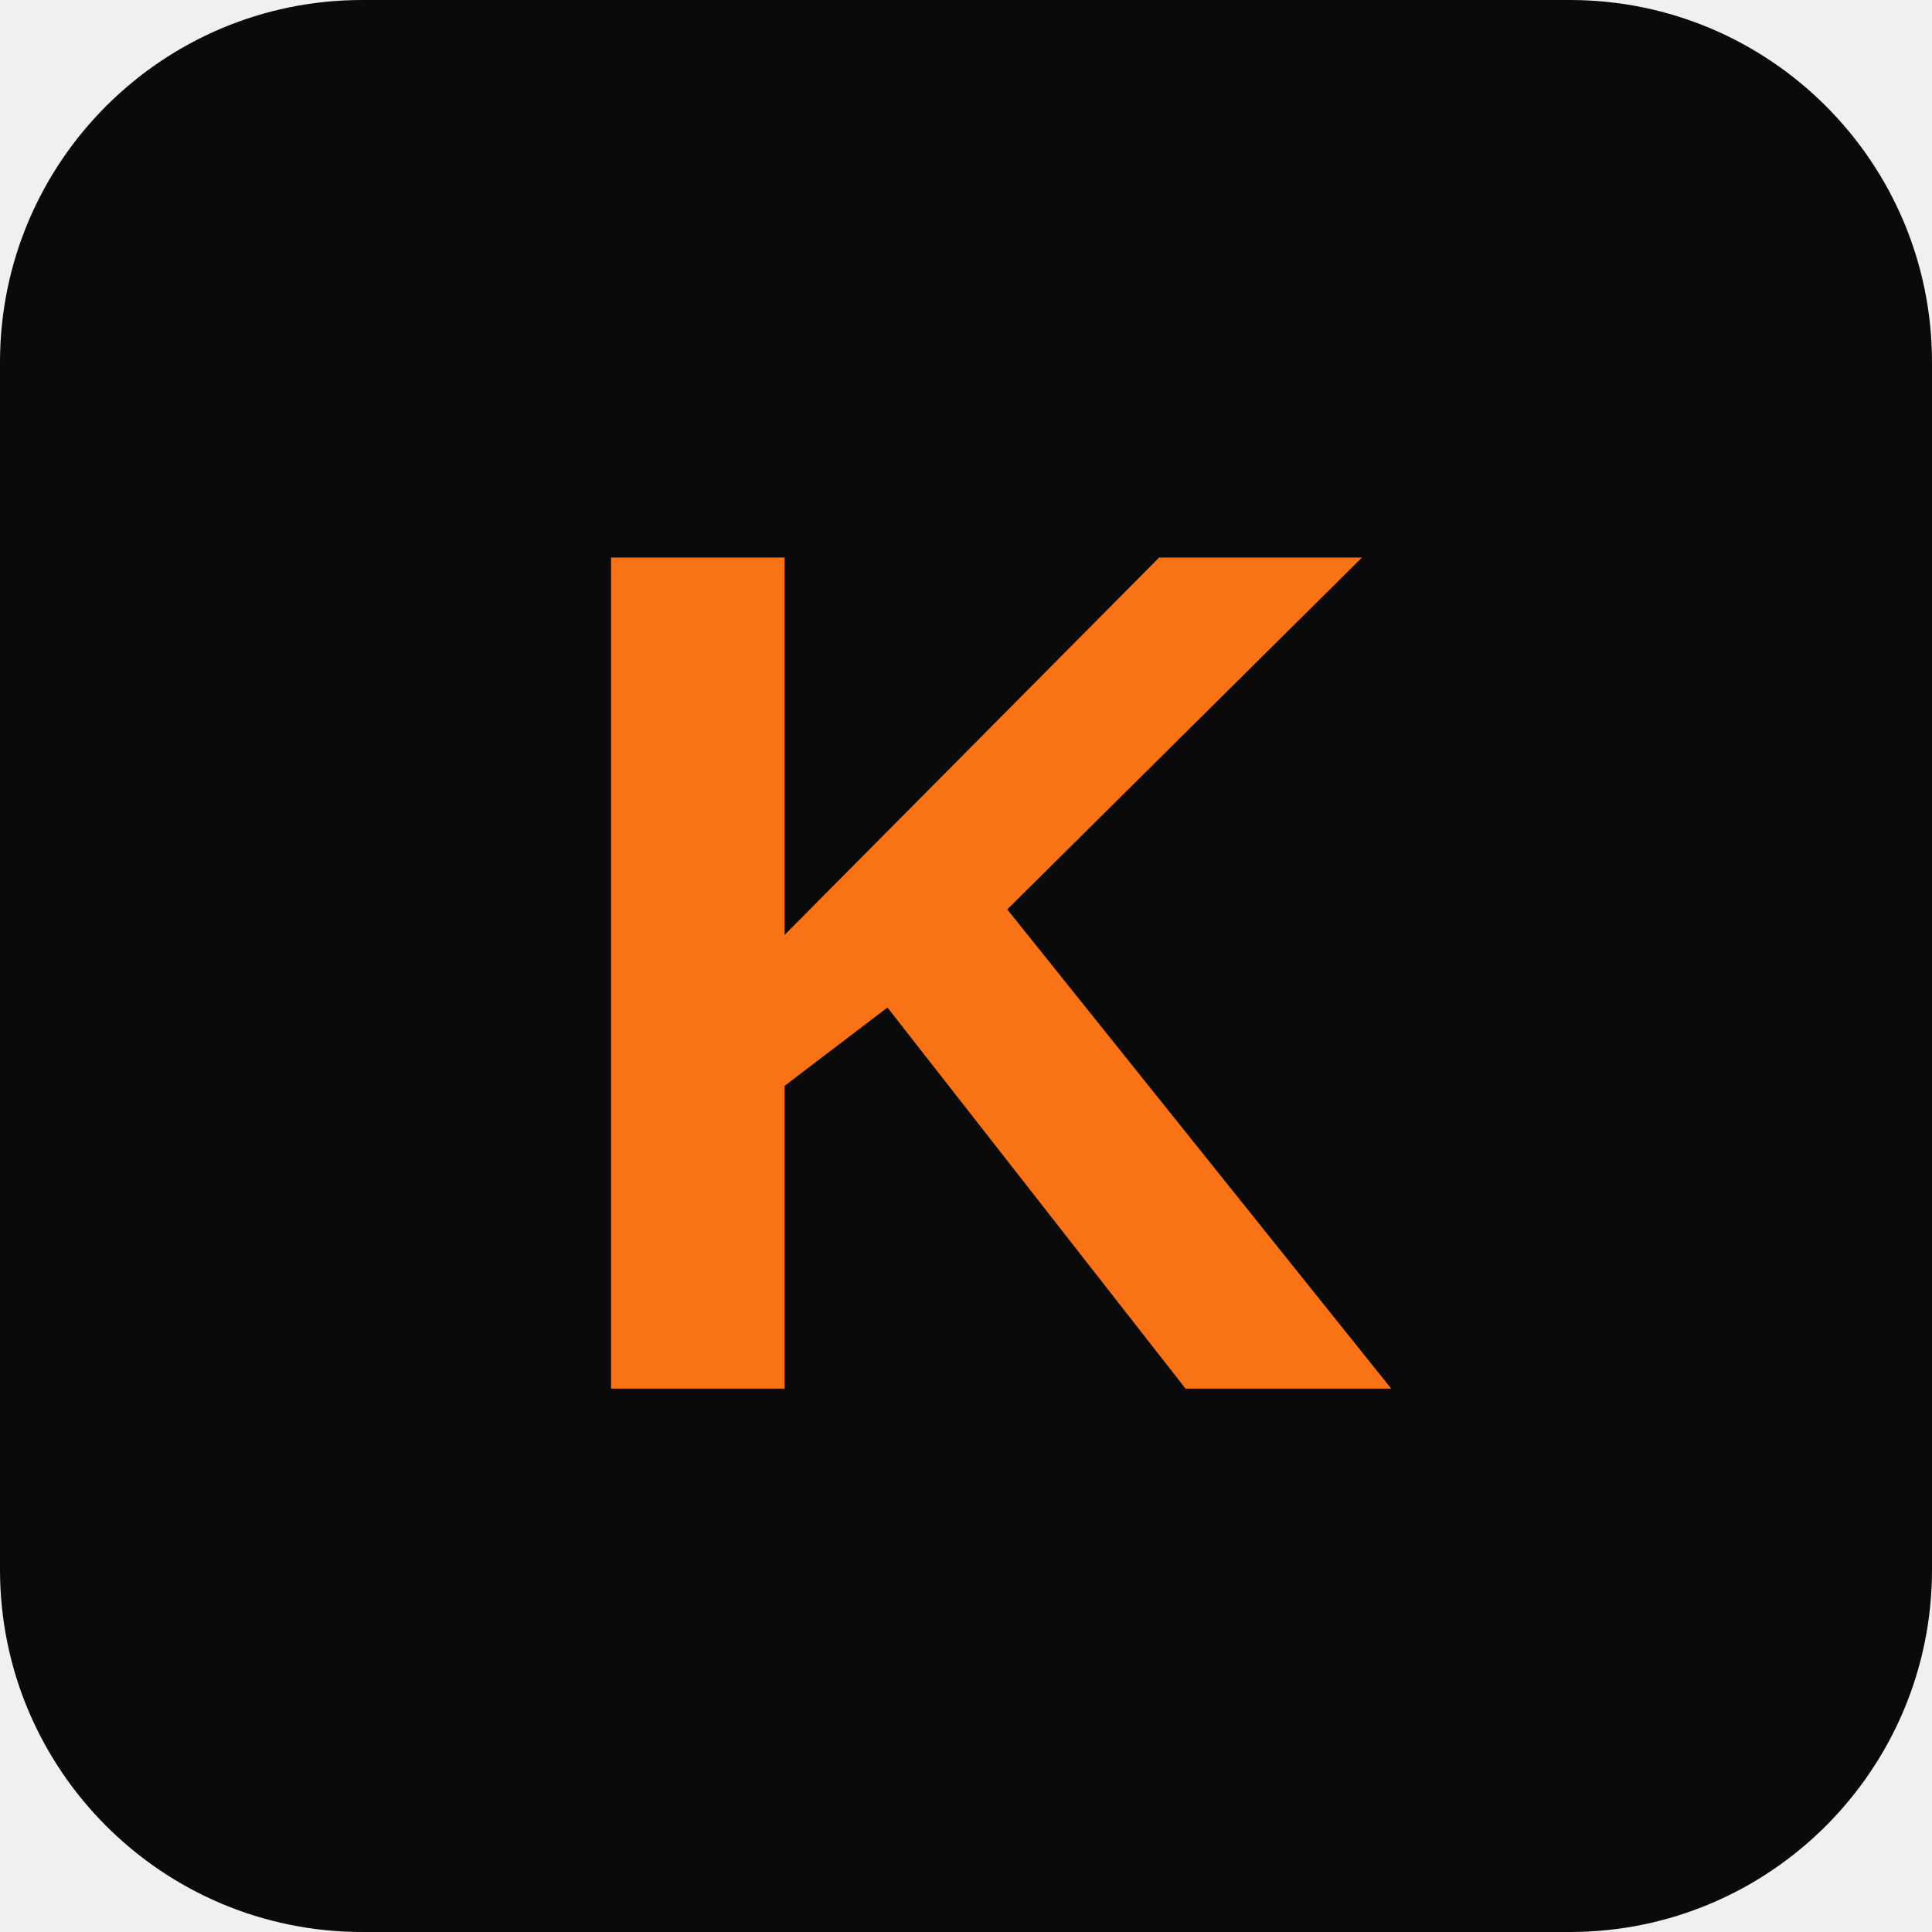
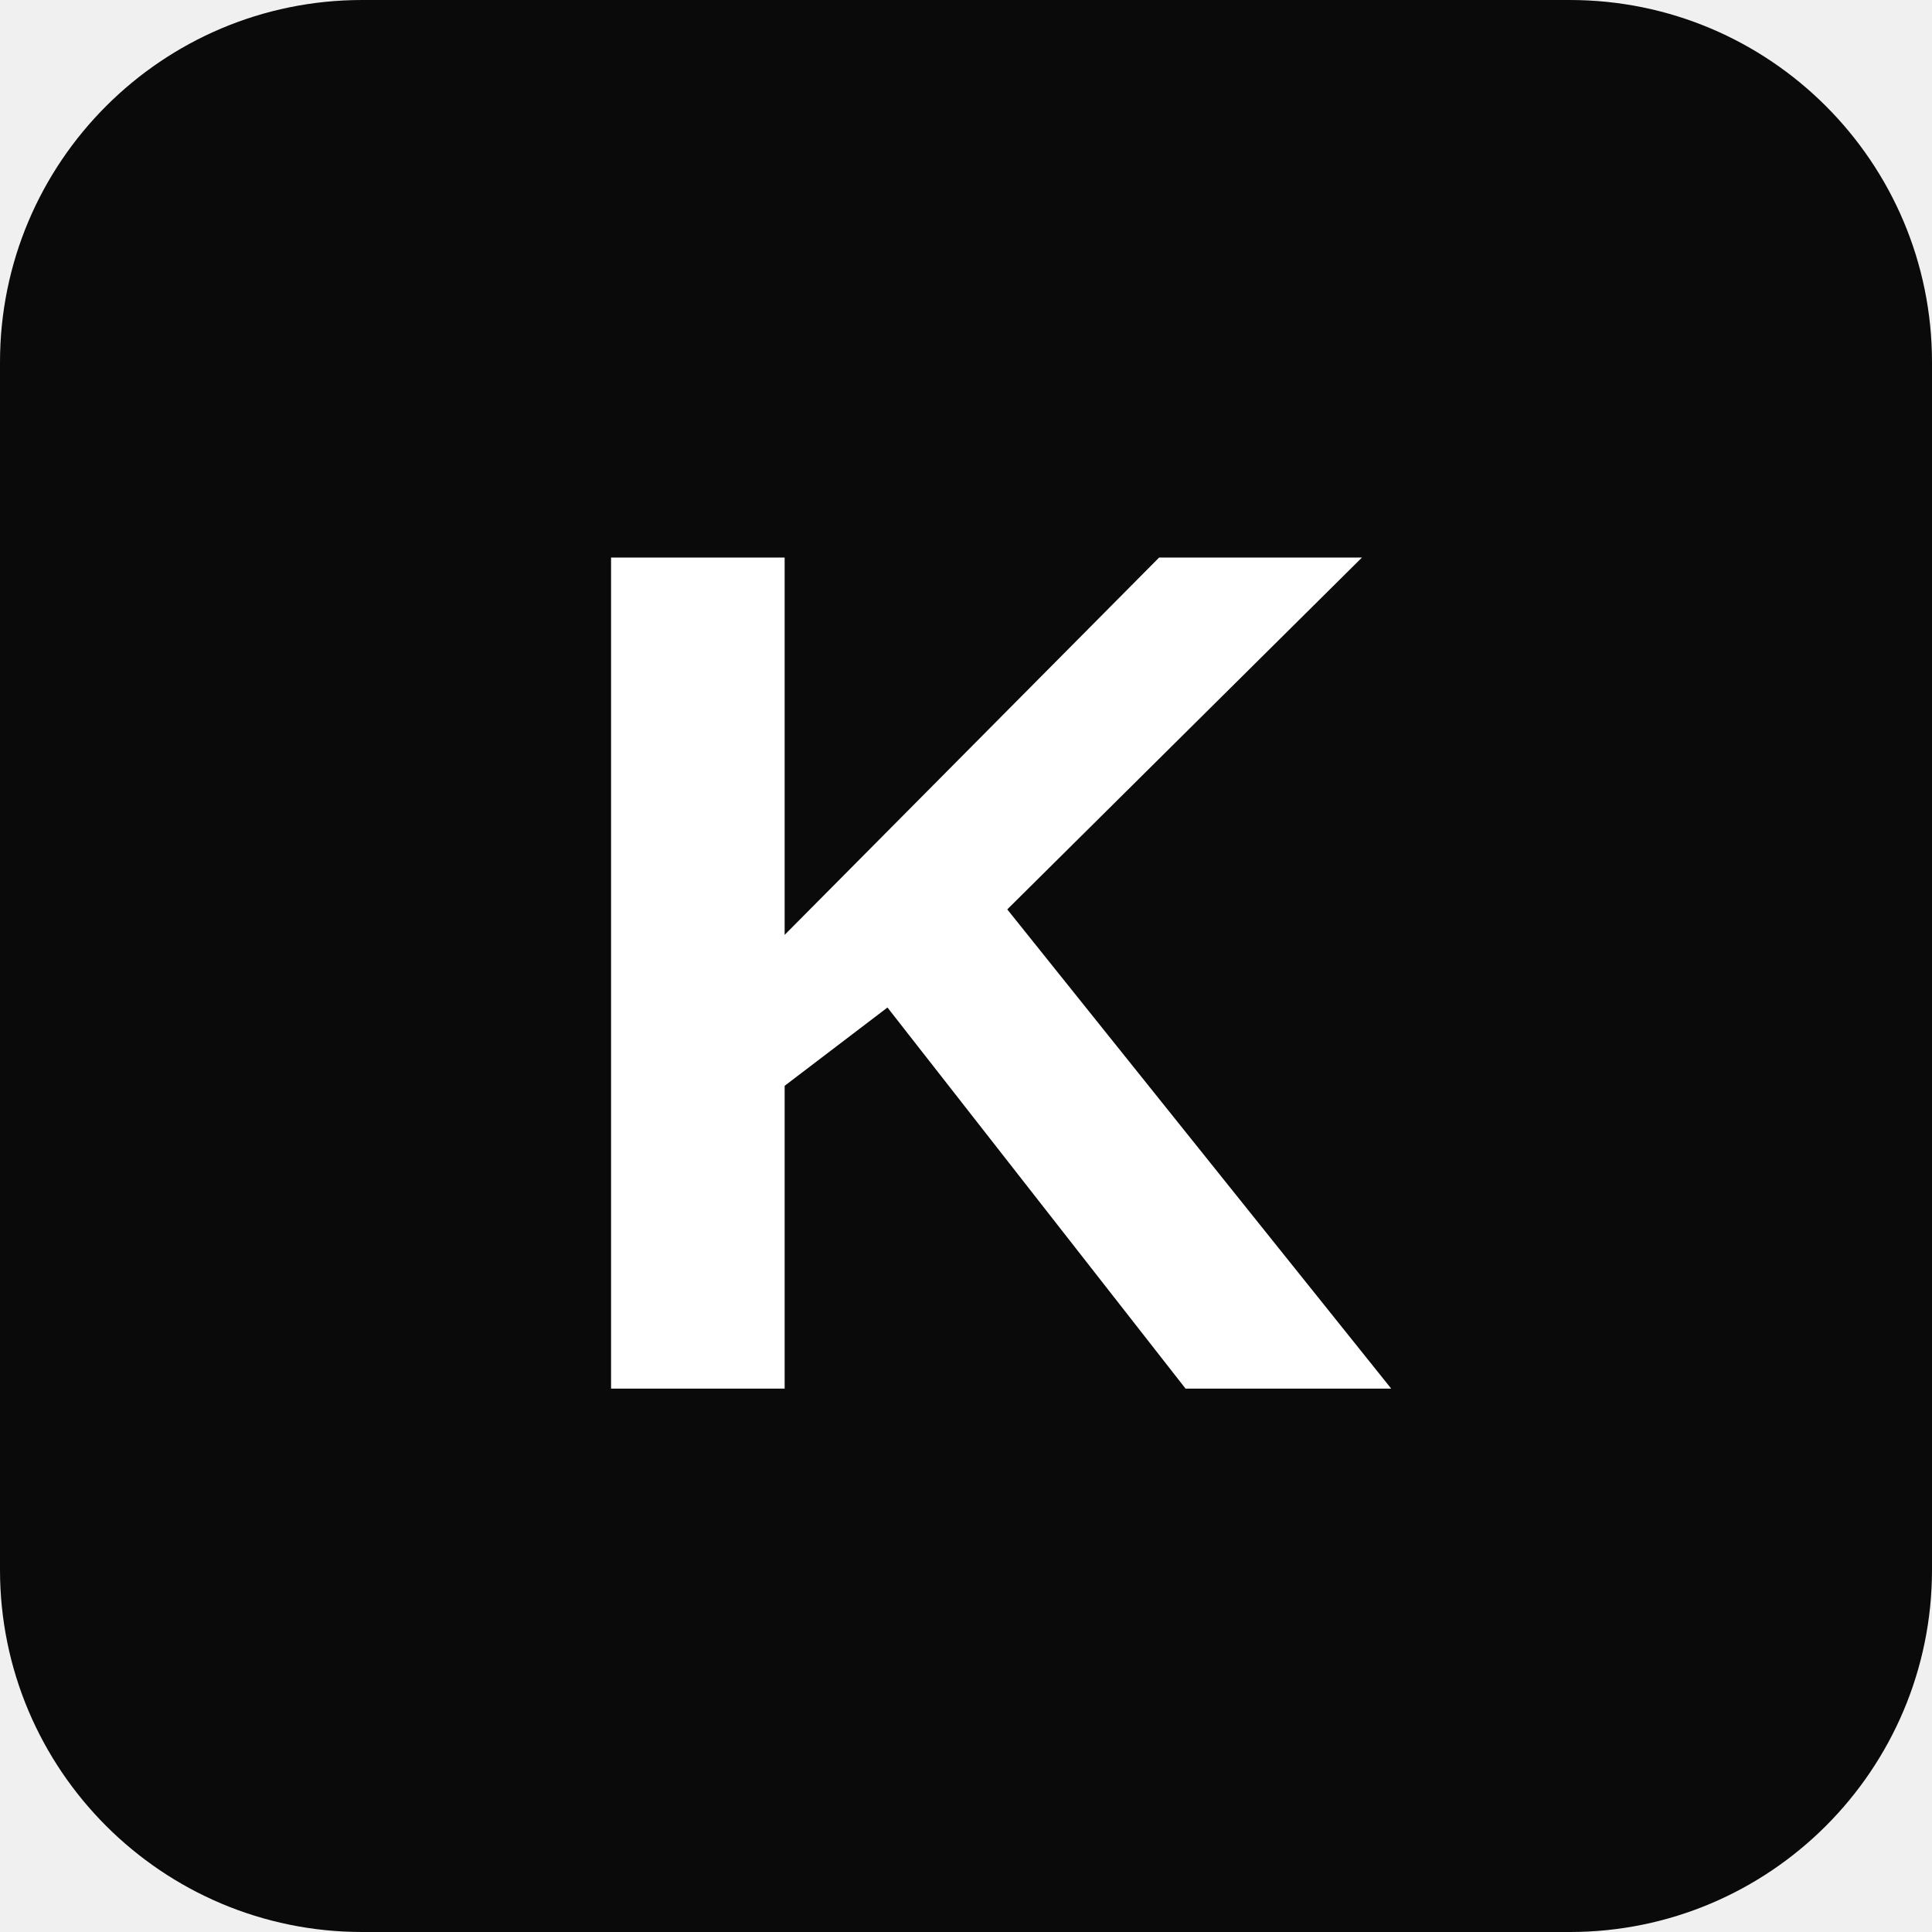
<svg xmlns="http://www.w3.org/2000/svg" viewBox="0 0 32 32">
  <rect width="32" height="32" rx="6" fill="#0a0a0a" />
-   <text x="16" y="23" font-family="Arial, sans-serif" font-size="20" font-weight="900" fill="#f97316" text-anchor="middle">K</text>
+   <text x="16" y="23" font-family="system-ui,-apple-system,Helvetica Neue,Arial,sans-serif" font-size="20" font-weight="900" text-anchor="middle" fill="white">K</text>
</svg>
